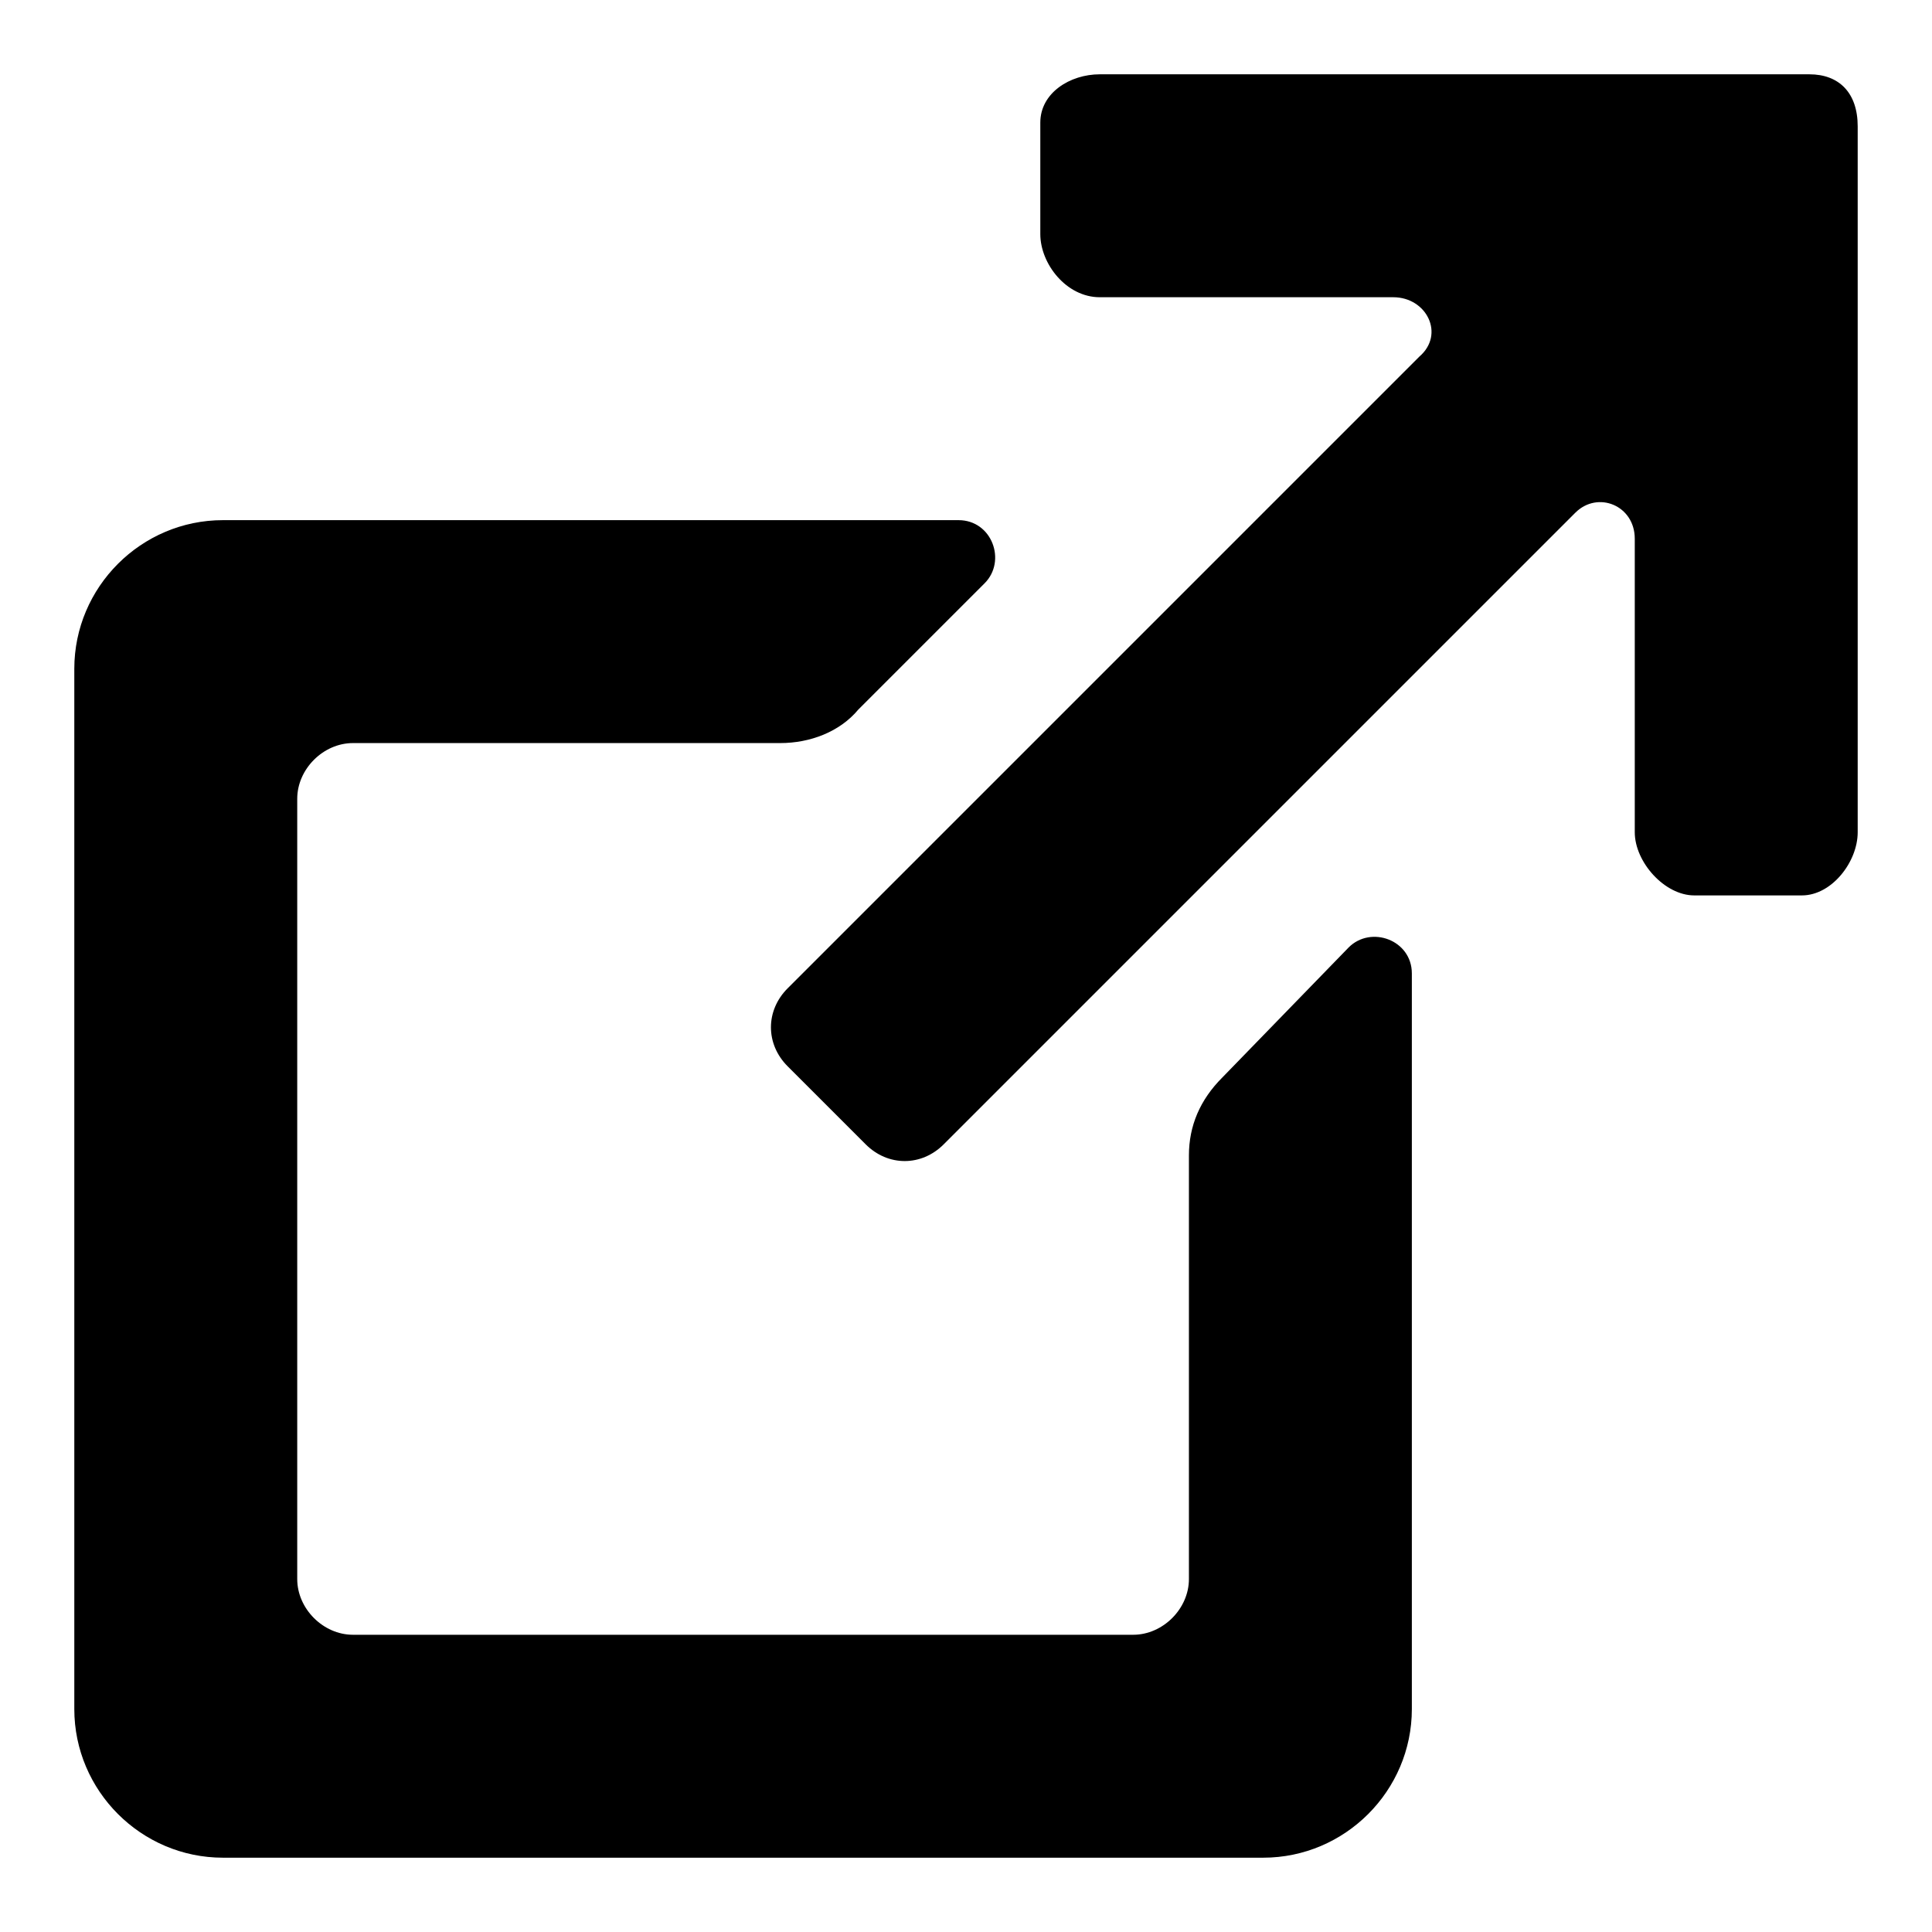
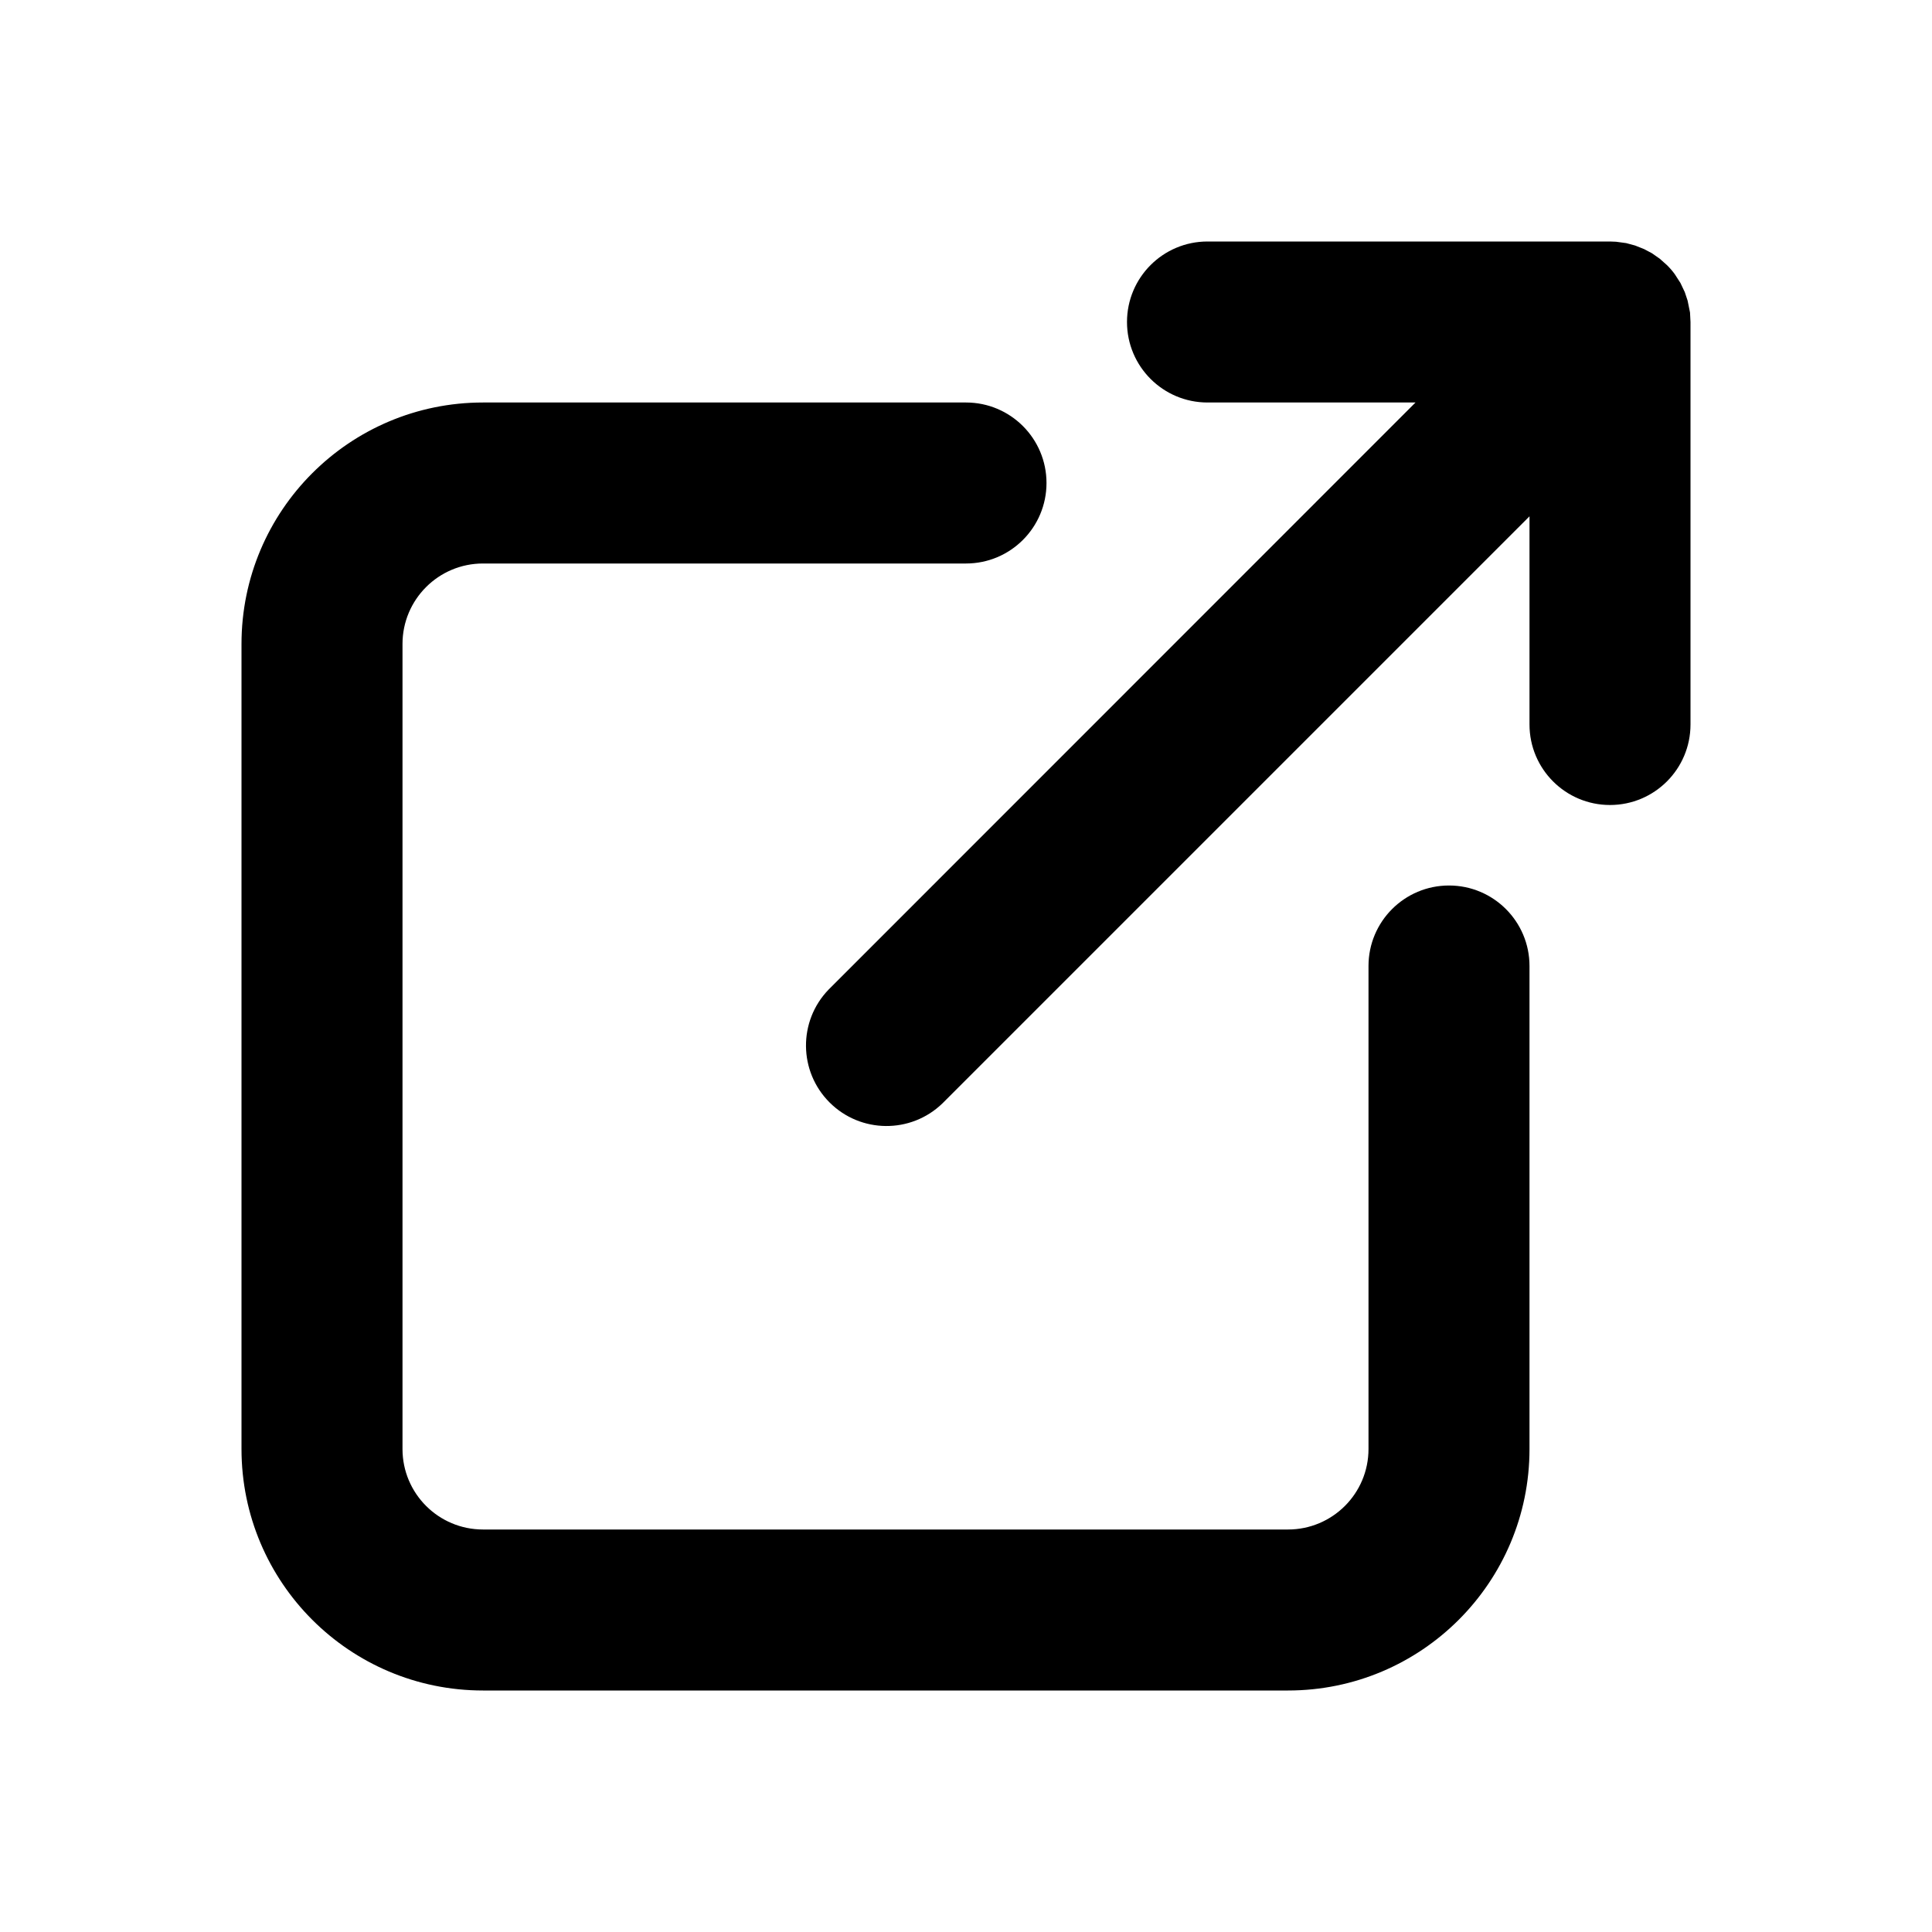
- <svg xmlns="http://www.w3.org/2000/svg" fill="#000000" width="800px" height="800px" viewBox="0 0 52 52" enable-background="new 0 0 52 52" xml:space="preserve">
-   <g>
-     <path d="M48.7,2H29.6C28.8,2,28,2.5,28,3.3v3C28,7.1,28.7,8,29.6,8h7.9c0.9,0,1.4,1,0.7,1.6l-17,17   c-0.6,0.6-0.6,1.5,0,2.1l2.1,2.1c0.6,0.6,1.5,0.6,2.1,0l17-17c0.6-0.6,1.6-0.2,1.6,0.7v7.9c0,0.8,0.8,1.7,1.6,1.7h2.9   c0.8,0,1.5-0.9,1.5-1.7v-19C50,2.5,49.5,2,48.7,2z" />
-     <path d="M36.3,25.5L32.9,29c-0.6,0.6-0.9,1.3-0.9,2.1v11.4c0,0.8-0.7,1.5-1.5,1.5h-21C8.7,44,8,43.3,8,42.5v-21   C8,20.7,8.7,20,9.5,20H21c0.8,0,1.6-0.3,2.1-0.9l3.4-3.4c0.6-0.6,0.2-1.7-0.7-1.7H6c-2.2,0-4,1.8-4,4v28c0,2.2,1.8,4,4,4h28   c2.2,0,4-1.8,4-4V26.2C38,25.3,36.9,24.9,36.3,25.5z" />
-   </g>
+ <svg xmlns="http://www.w3.org/2000/svg" width="24" height="24" viewBox="0 0 24 24" fill="currentColor" class="icon icon-tabler icons-tabler-filled icon-tabler-external-link">
+   <path stroke="none" d="M0 0h24v24H0z" fill="none" />
+   <path d="M12 5a1 1 0 0 1 0 2h-6a1 1 0 0 0 -1 1v10a1 1 0 0 0 1 1h10a1 1 0 0 0 1 -1v-6a1 1 0 0 1 2 0v6a3 3 0 0 1 -3 3h-10a3 3 0 0 1 -3 -3v-10a3 3 0 0 1 3 -3zm3 -2h5l.075 .003l.126 .017l.111 .03l.111 .044l.098 .052l.096 .067l.09 .08q .054 .053 .097 .112l.071 .11l.054 .114l.035 .105l.03 .148l.006 .118v5a1 1 0 0 1 -2 0v-2.586l-7.293 7.293a1 1 0 0 1 -1.414 -1.414l7.291 -7.293h-2.584a1 1 0 0 1 0 -2" />
</svg>
